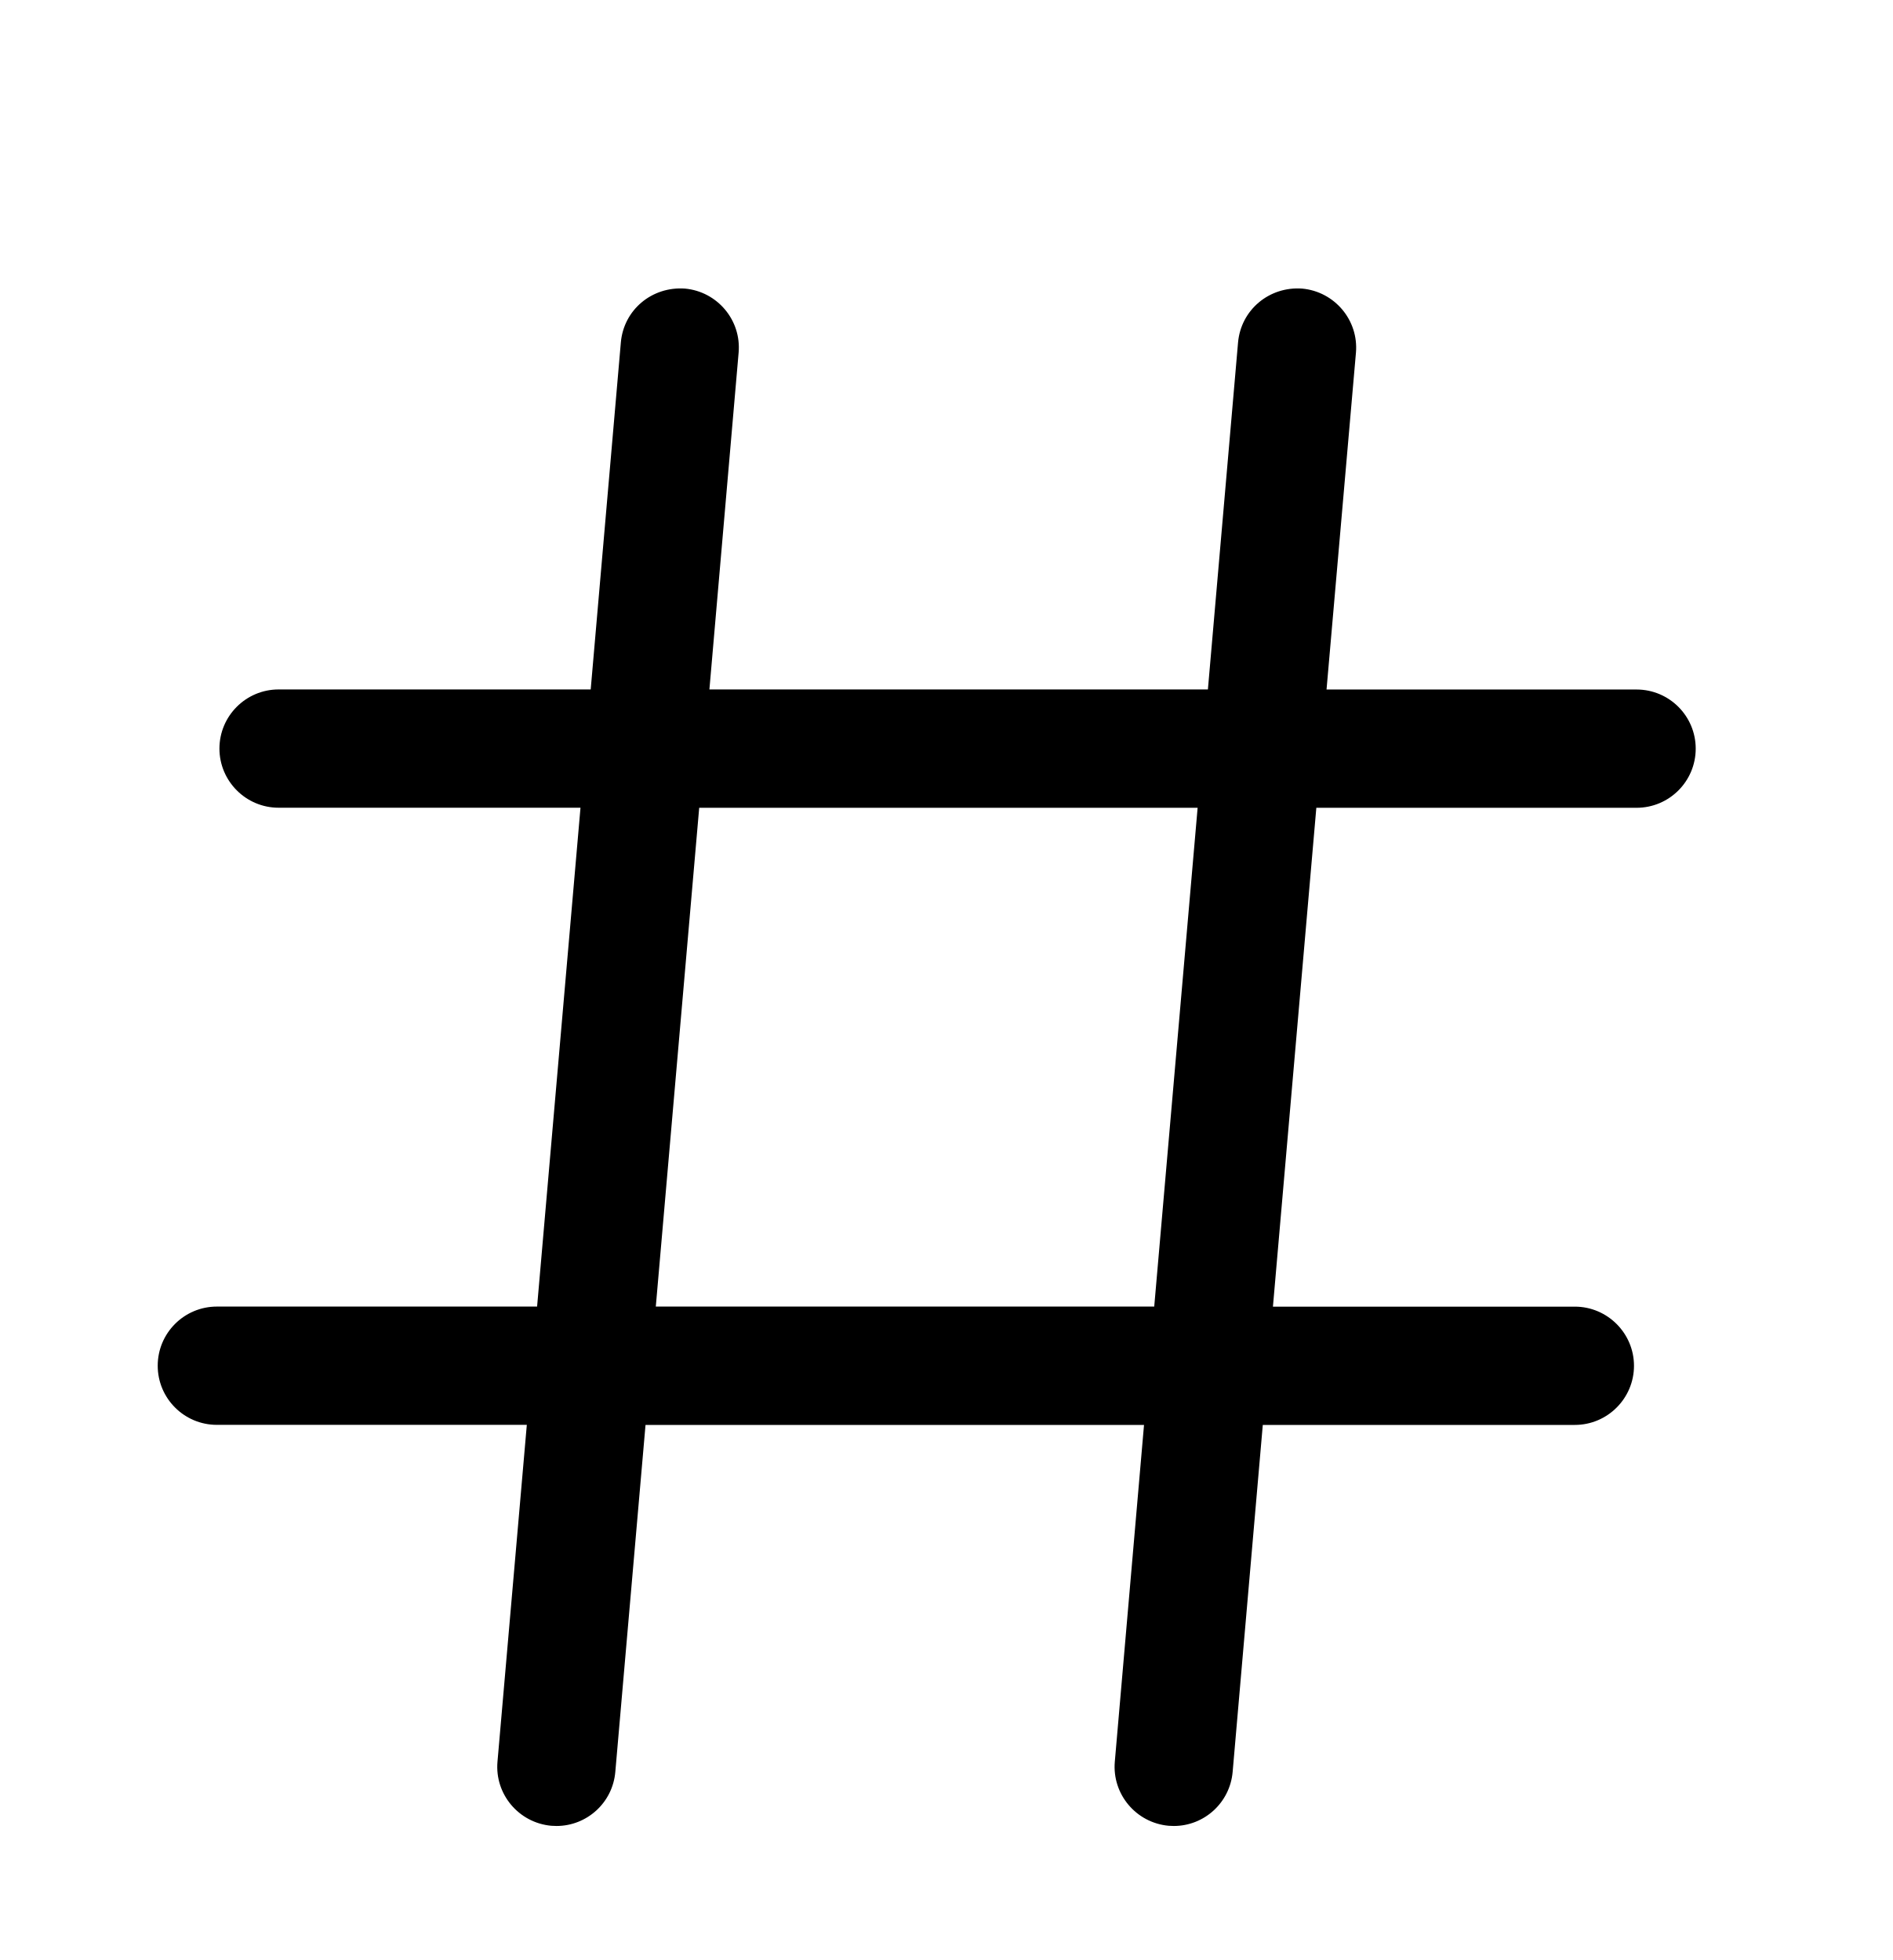
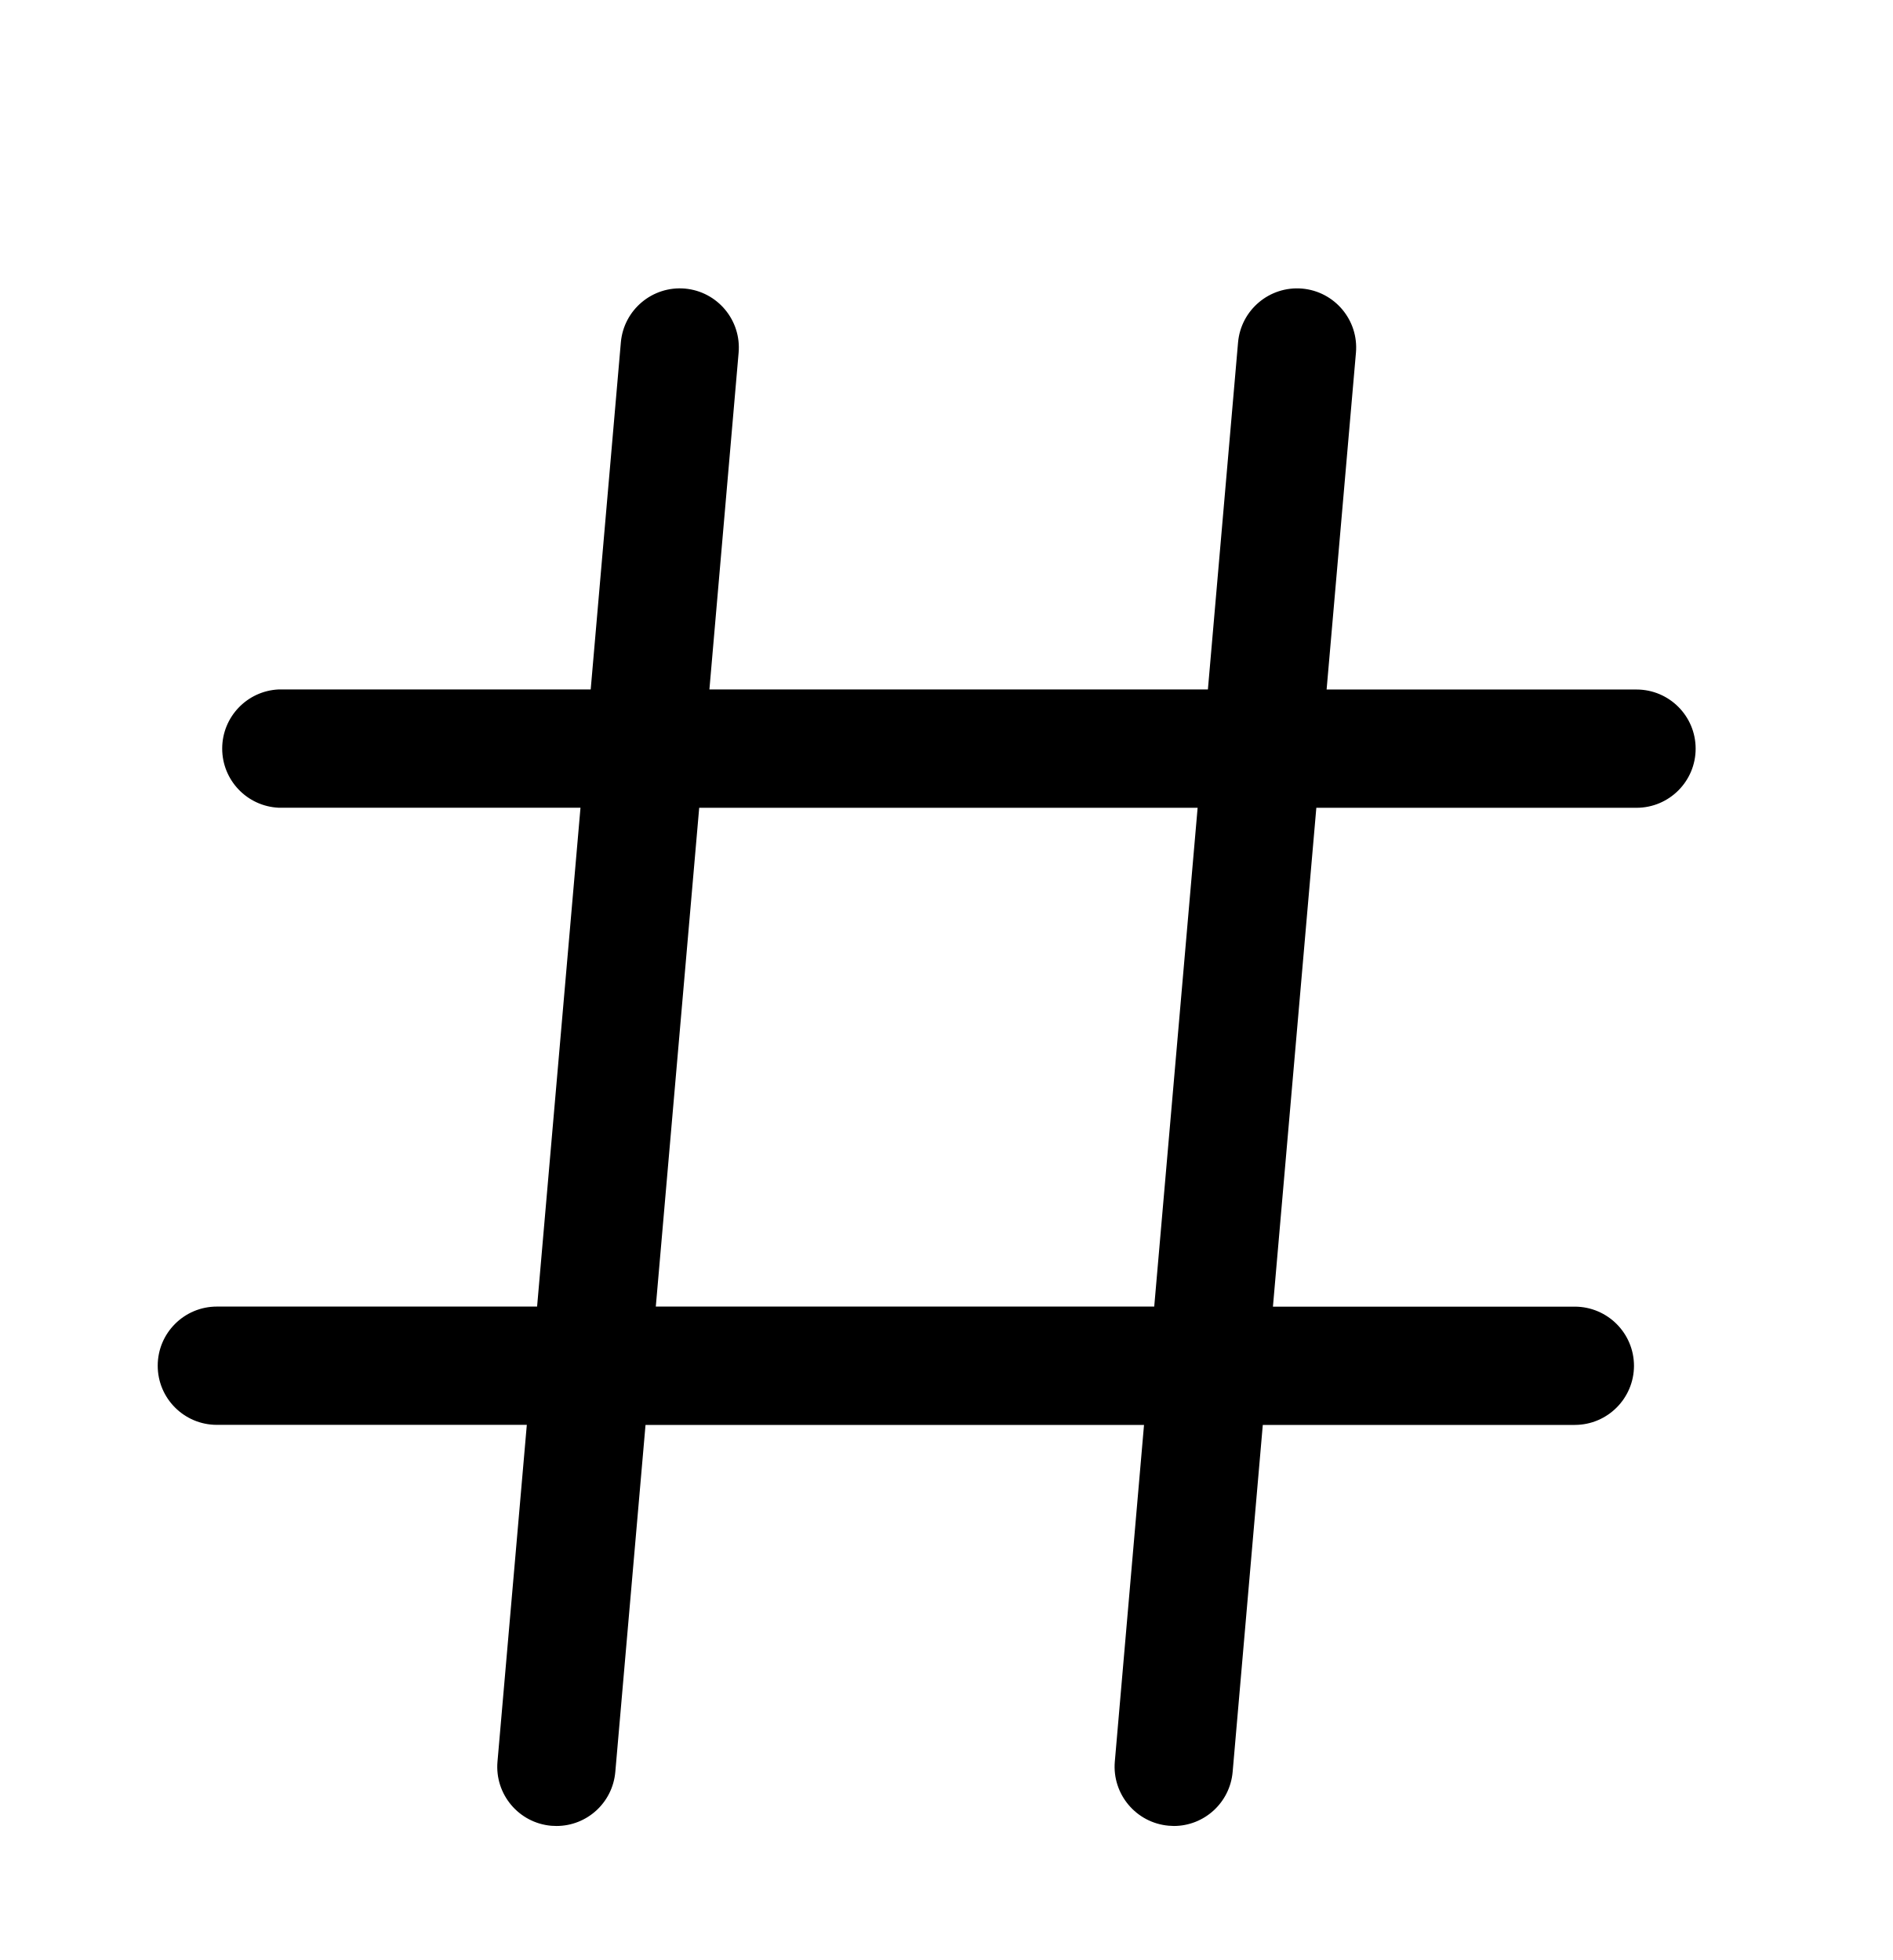
- <svg xmlns="http://www.w3.org/2000/svg" width="28" height="29" viewBox="0 0 28 29" fill="none">
-   <mask id="mask0_6_385" style="mask-type:alpha" maskUnits="userSpaceOnUse" x="0" y="0" width="28" height="29">
-     <rect y="0.768" width="28" height="28" fill="#C4C4C4" />
+ <svg xmlns="http://www.w3.org/2000/svg" width="28" height="29" fill="none">
+   <mask id="a" style="mask-type:alpha" maskUnits="userSpaceOnUse" x="0" y="0" width="28" height="29">
+     <path fill="#C4C4C4" d="M0 .768h28v28H0z" />
  </mask>
-   <g mask="url(#mask0_6_385)">
-     <path d="M24.209 10.202H19.623L20.058 5.218C20.099 4.737 19.742 4.314 19.262 4.27C18.775 4.235 18.357 4.585 18.314 5.067L17.868 10.201H10.494L10.926 5.219C10.969 4.737 10.611 4.314 10.133 4.27C9.643 4.235 9.226 4.585 9.184 5.067L8.738 10.201H4.121C3.638 10.201 3.246 10.594 3.246 11.076C3.246 11.557 3.638 11.951 4.121 11.951H8.587L7.945 19.332H3.208C2.725 19.332 2.333 19.724 2.333 20.207C2.333 20.69 2.725 21.082 3.208 21.082H7.793L7.359 26.066C7.317 26.547 7.674 26.97 8.155 27.014L8.232 27.017C8.681 27.017 9.063 26.673 9.102 26.217L9.549 21.083H16.923L16.491 26.065C16.449 26.547 16.806 26.97 17.287 27.014L17.364 27.017C17.813 27.017 18.194 26.673 18.234 26.217L18.68 21.083H23.296C23.778 21.083 24.171 20.69 24.171 20.208C24.171 19.727 23.778 19.333 23.296 19.333H18.83L19.472 11.952H24.209C24.692 11.952 25.084 11.56 25.084 11.077C25.084 10.594 24.692 10.202 24.209 10.202ZM17.074 19.332H9.701L10.343 11.952H17.716L17.074 19.332Z" fill="black" />
+   <g mask="url(#a)">
+     <path d="M24.209 10.202h-4.585l.434-4.984a.876.876 0 0 0-.796-.948.877.877 0 0 0-.948.797l-.446 5.134h-7.374l.432-4.982a.876.876 0 0 0-.793-.949.876.876 0 0 0-.949.797l-.446 5.134H4.121a.876.876 0 0 0 0 1.75h4.466l-.642 7.381H3.208a.875.875 0 0 0 0 1.75h4.585l-.434 4.984a.876.876 0 0 0 .796.948l.077.003c.45 0 .83-.344.87-.8l.447-5.134h7.374l-.432 4.982a.877.877 0 0 0 .796.948l.077.004c.449 0 .83-.344.87-.8l.446-5.134h4.616a.877.877 0 0 0 .875-.875.877.877 0 0 0-.875-.875H18.83l.642-7.381h4.736a.875.875 0 0 0 0-1.75zm-7.135 9.13H9.701l.642-7.38h7.373l-.642 7.38z" fill="#000" />
  </g>
</svg>
